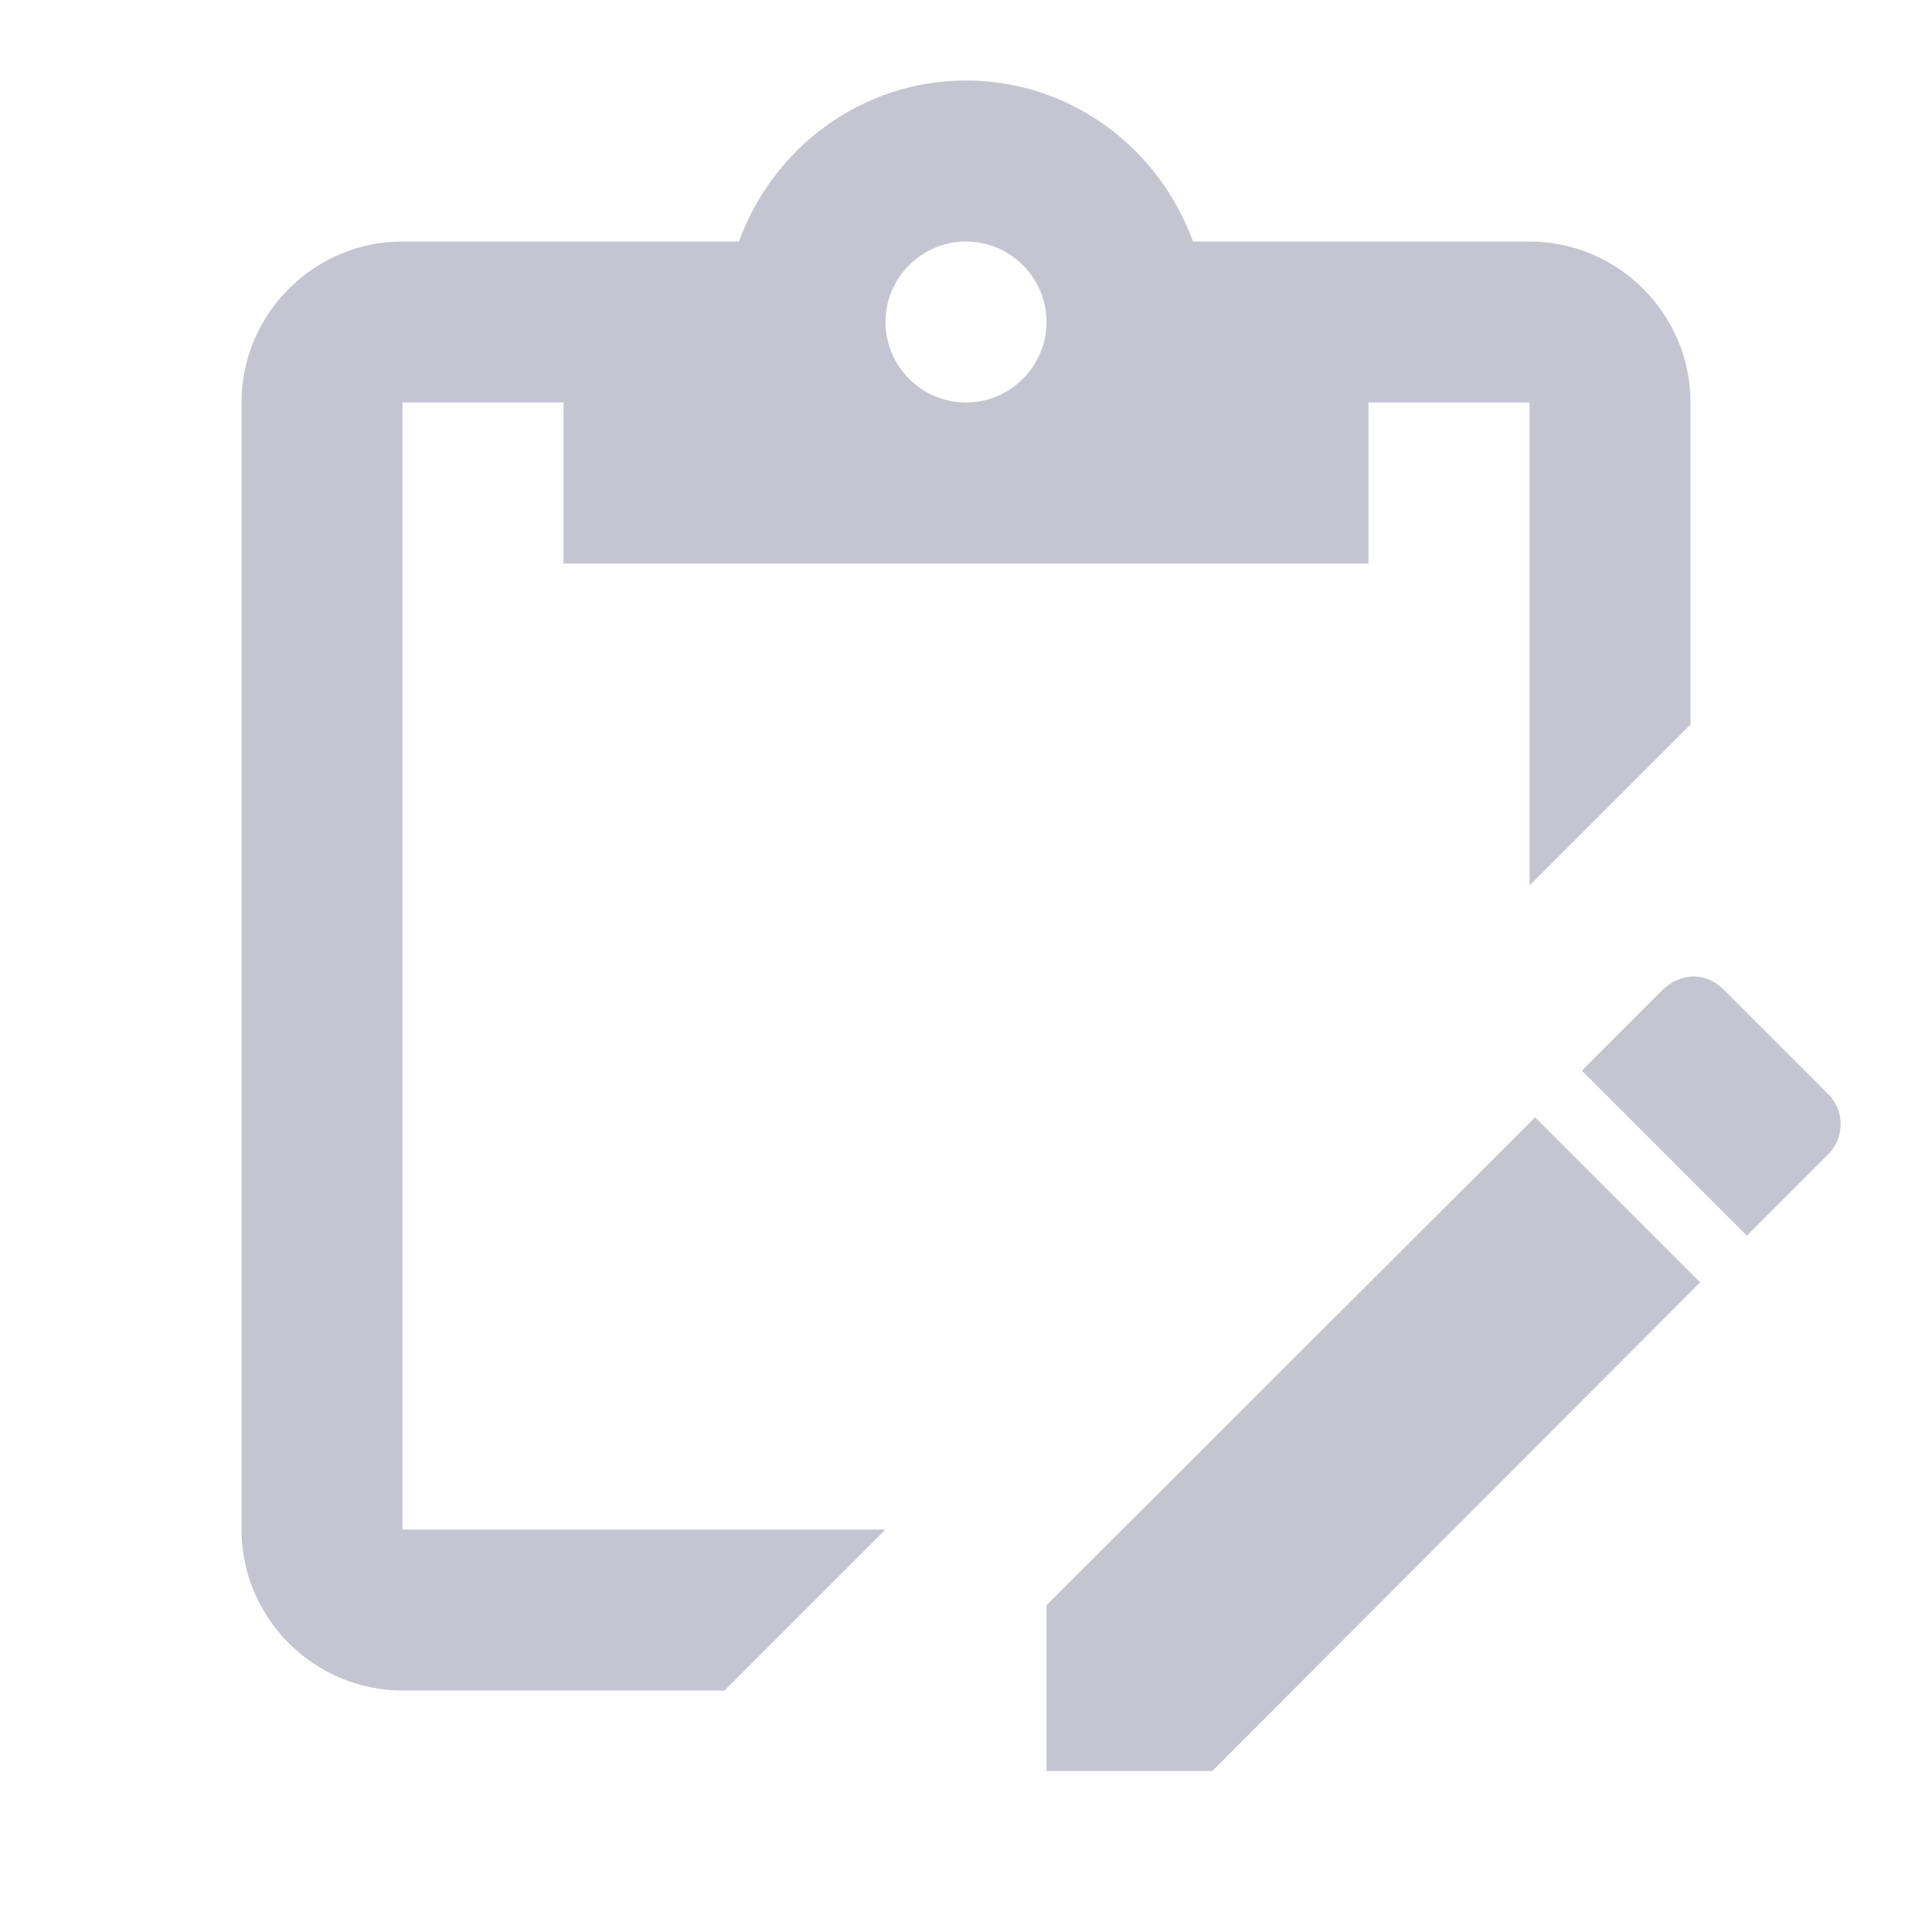
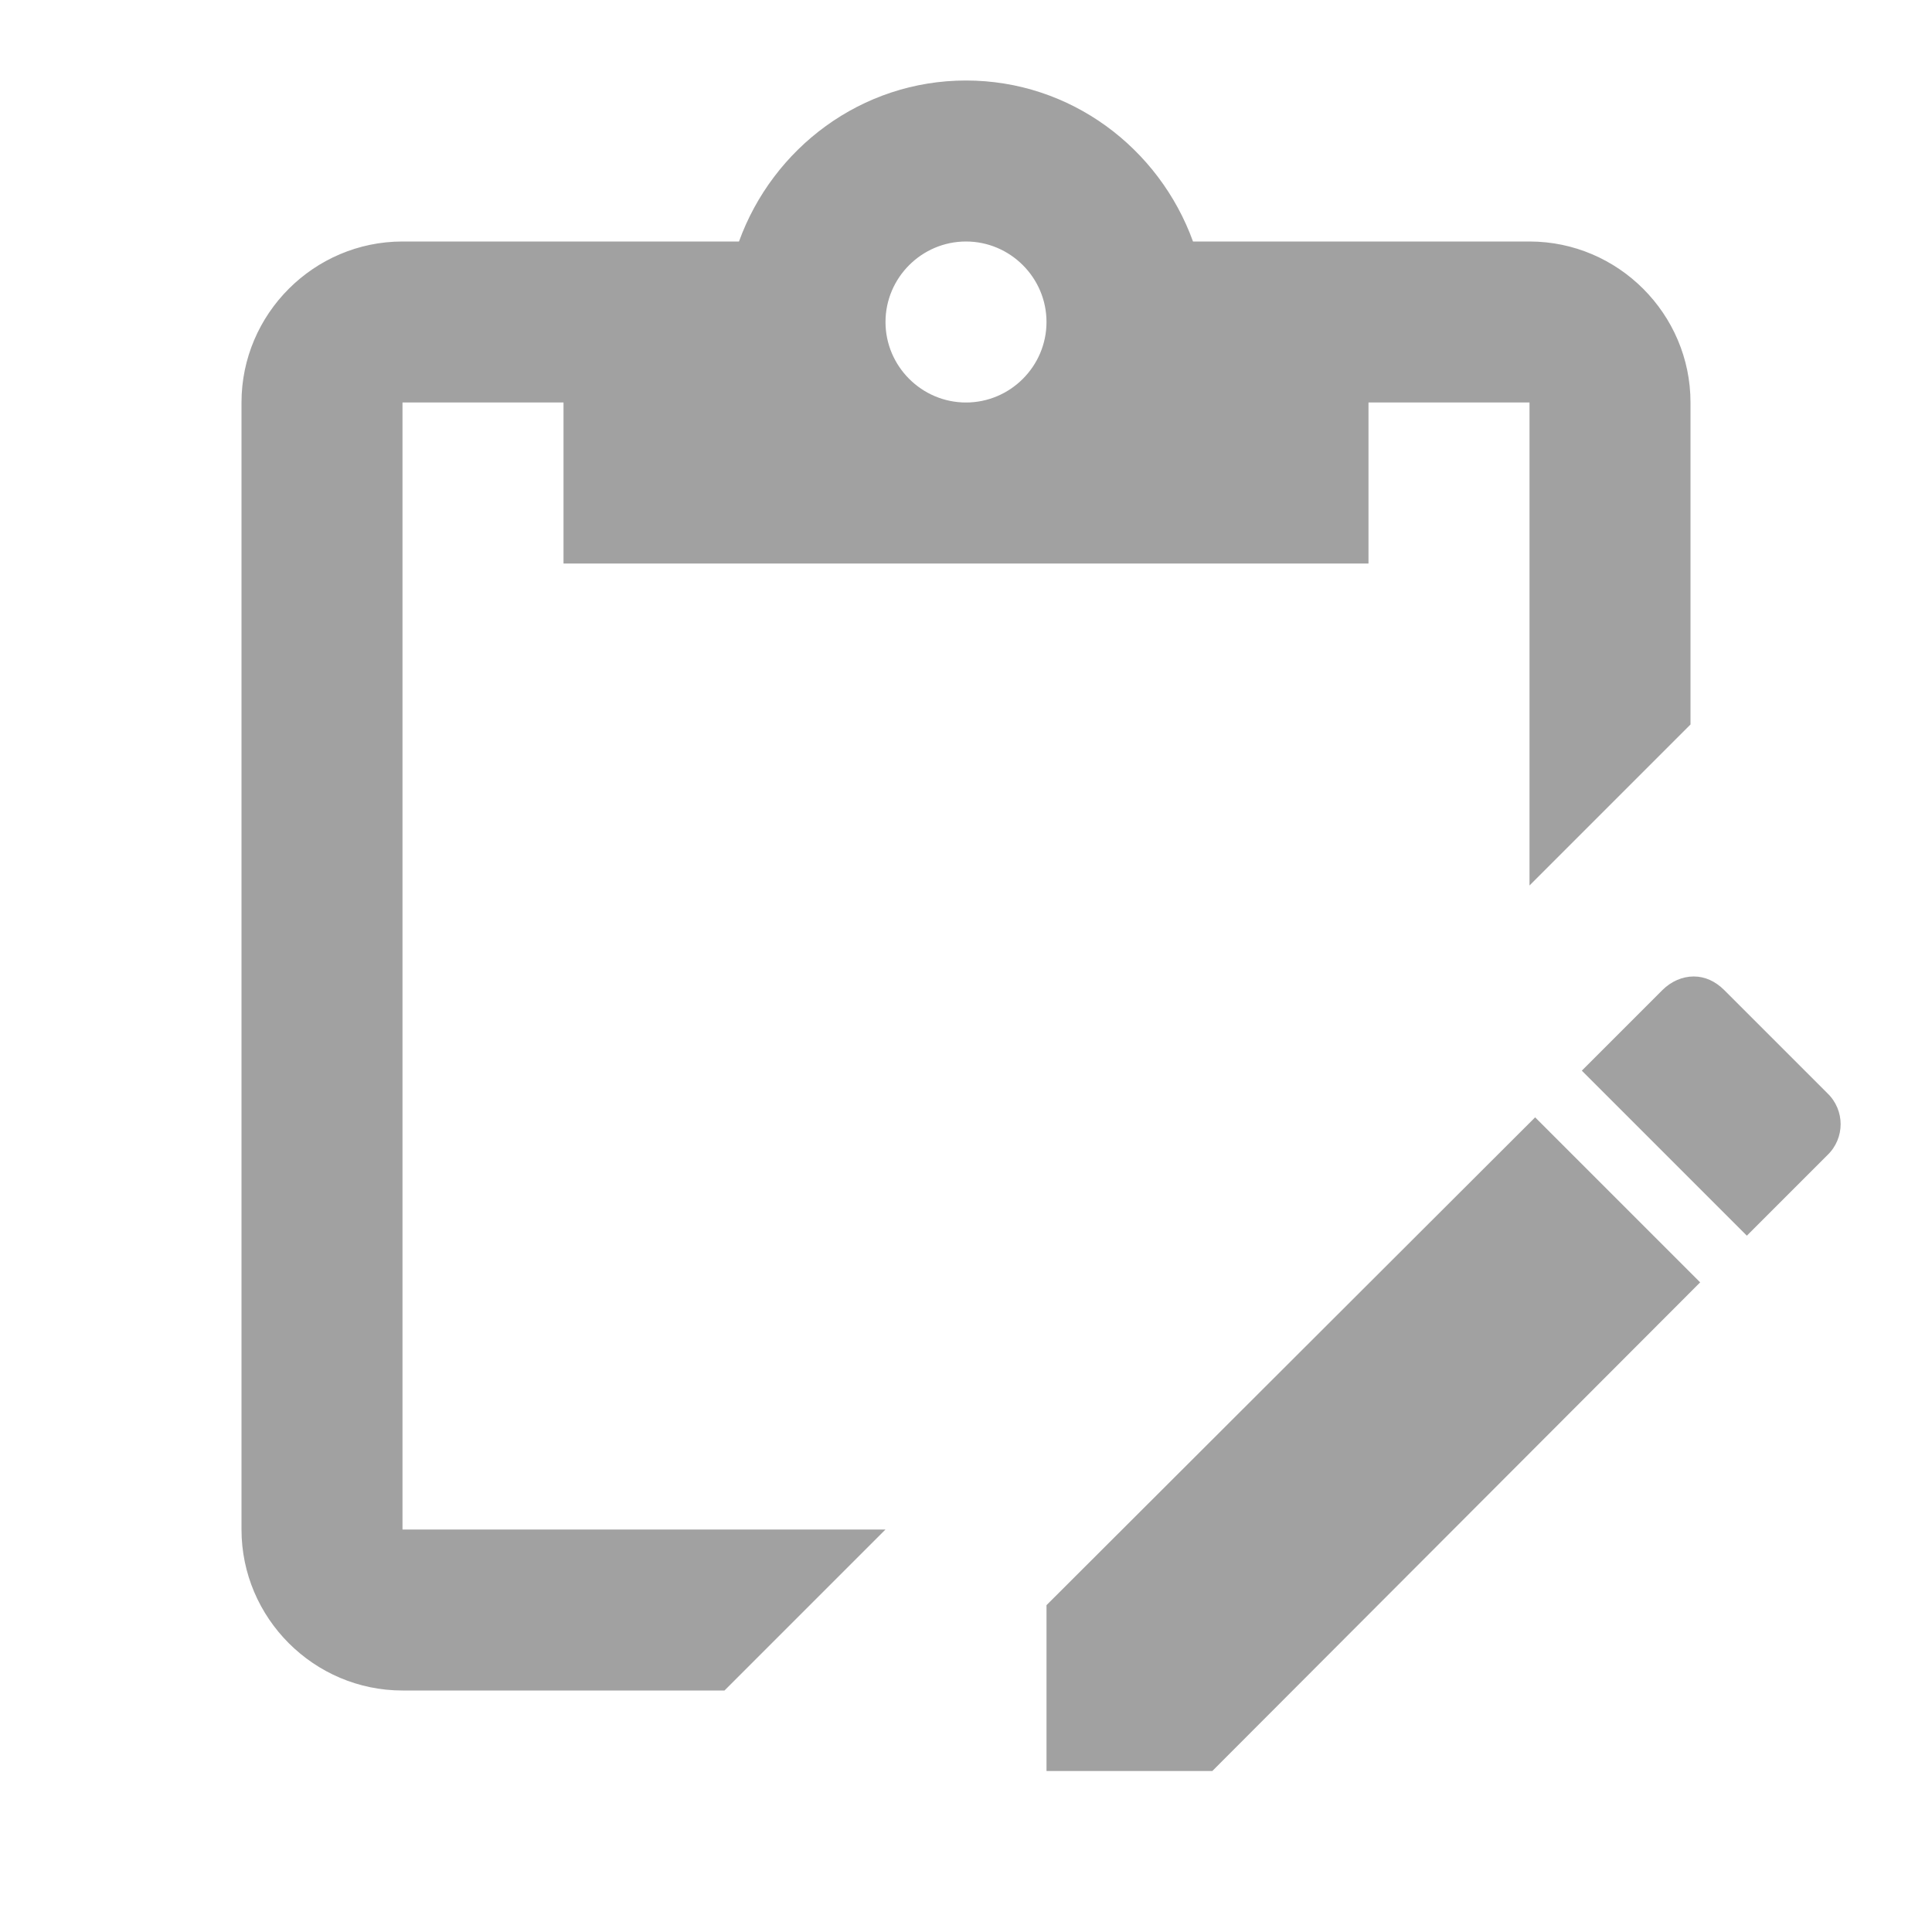
<svg xmlns="http://www.w3.org/2000/svg" width="1em" height="1em" viewBox="0 0 24 24">
-   <path fill="#C5C5D2" d="M21.04 12.13c.14 0 .27.06.38.17l1.28 1.28c.22.21.22.56 0 .77l-1 1l-2.05-2.05l1-1c.11-.11.25-.17.39-.17m-1.97 1.75l2.05 2.05L15.06 22H13v-2.06l6.07-6.06M11 19l-2 2H5c-1.1 0-2-.9-2-2V5c0-1.1.9-2 2-2h4.18C9.6 1.84 10.7 1 12 1c1.3 0 2.4.84 2.82 2H19c1.1 0 2 .9 2 2v4l-2 2V5h-2v2H7V5H5v14h6m1-16c-.55 0-1 .45-1 1s.45 1 1 1s1-.45 1-1s-.45-1-1-1Z" />
+   <path fill="#A1A1A1" d="M21.04 12.13c.14 0 .27.06.38.17l1.28 1.28c.22.21.22.56 0 .77l-1 1l-2.05-2.05l1-1c.11-.11.25-.17.39-.17m-1.97 1.75l2.05 2.05L15.06 22H13v-2.06l6.07-6.06M11 19l-2 2H5c-1.1 0-2-.9-2-2V5c0-1.1.9-2 2-2h4.18C9.6 1.84 10.7 1 12 1c1.3 0 2.4.84 2.82 2H19c1.1 0 2 .9 2 2v4l-2 2V5h-2v2H7V5H5v14h6m1-16c-.55 0-1 .45-1 1s.45 1 1 1s1-.45 1-1s-.45-1-1-1Z" />
</svg>
